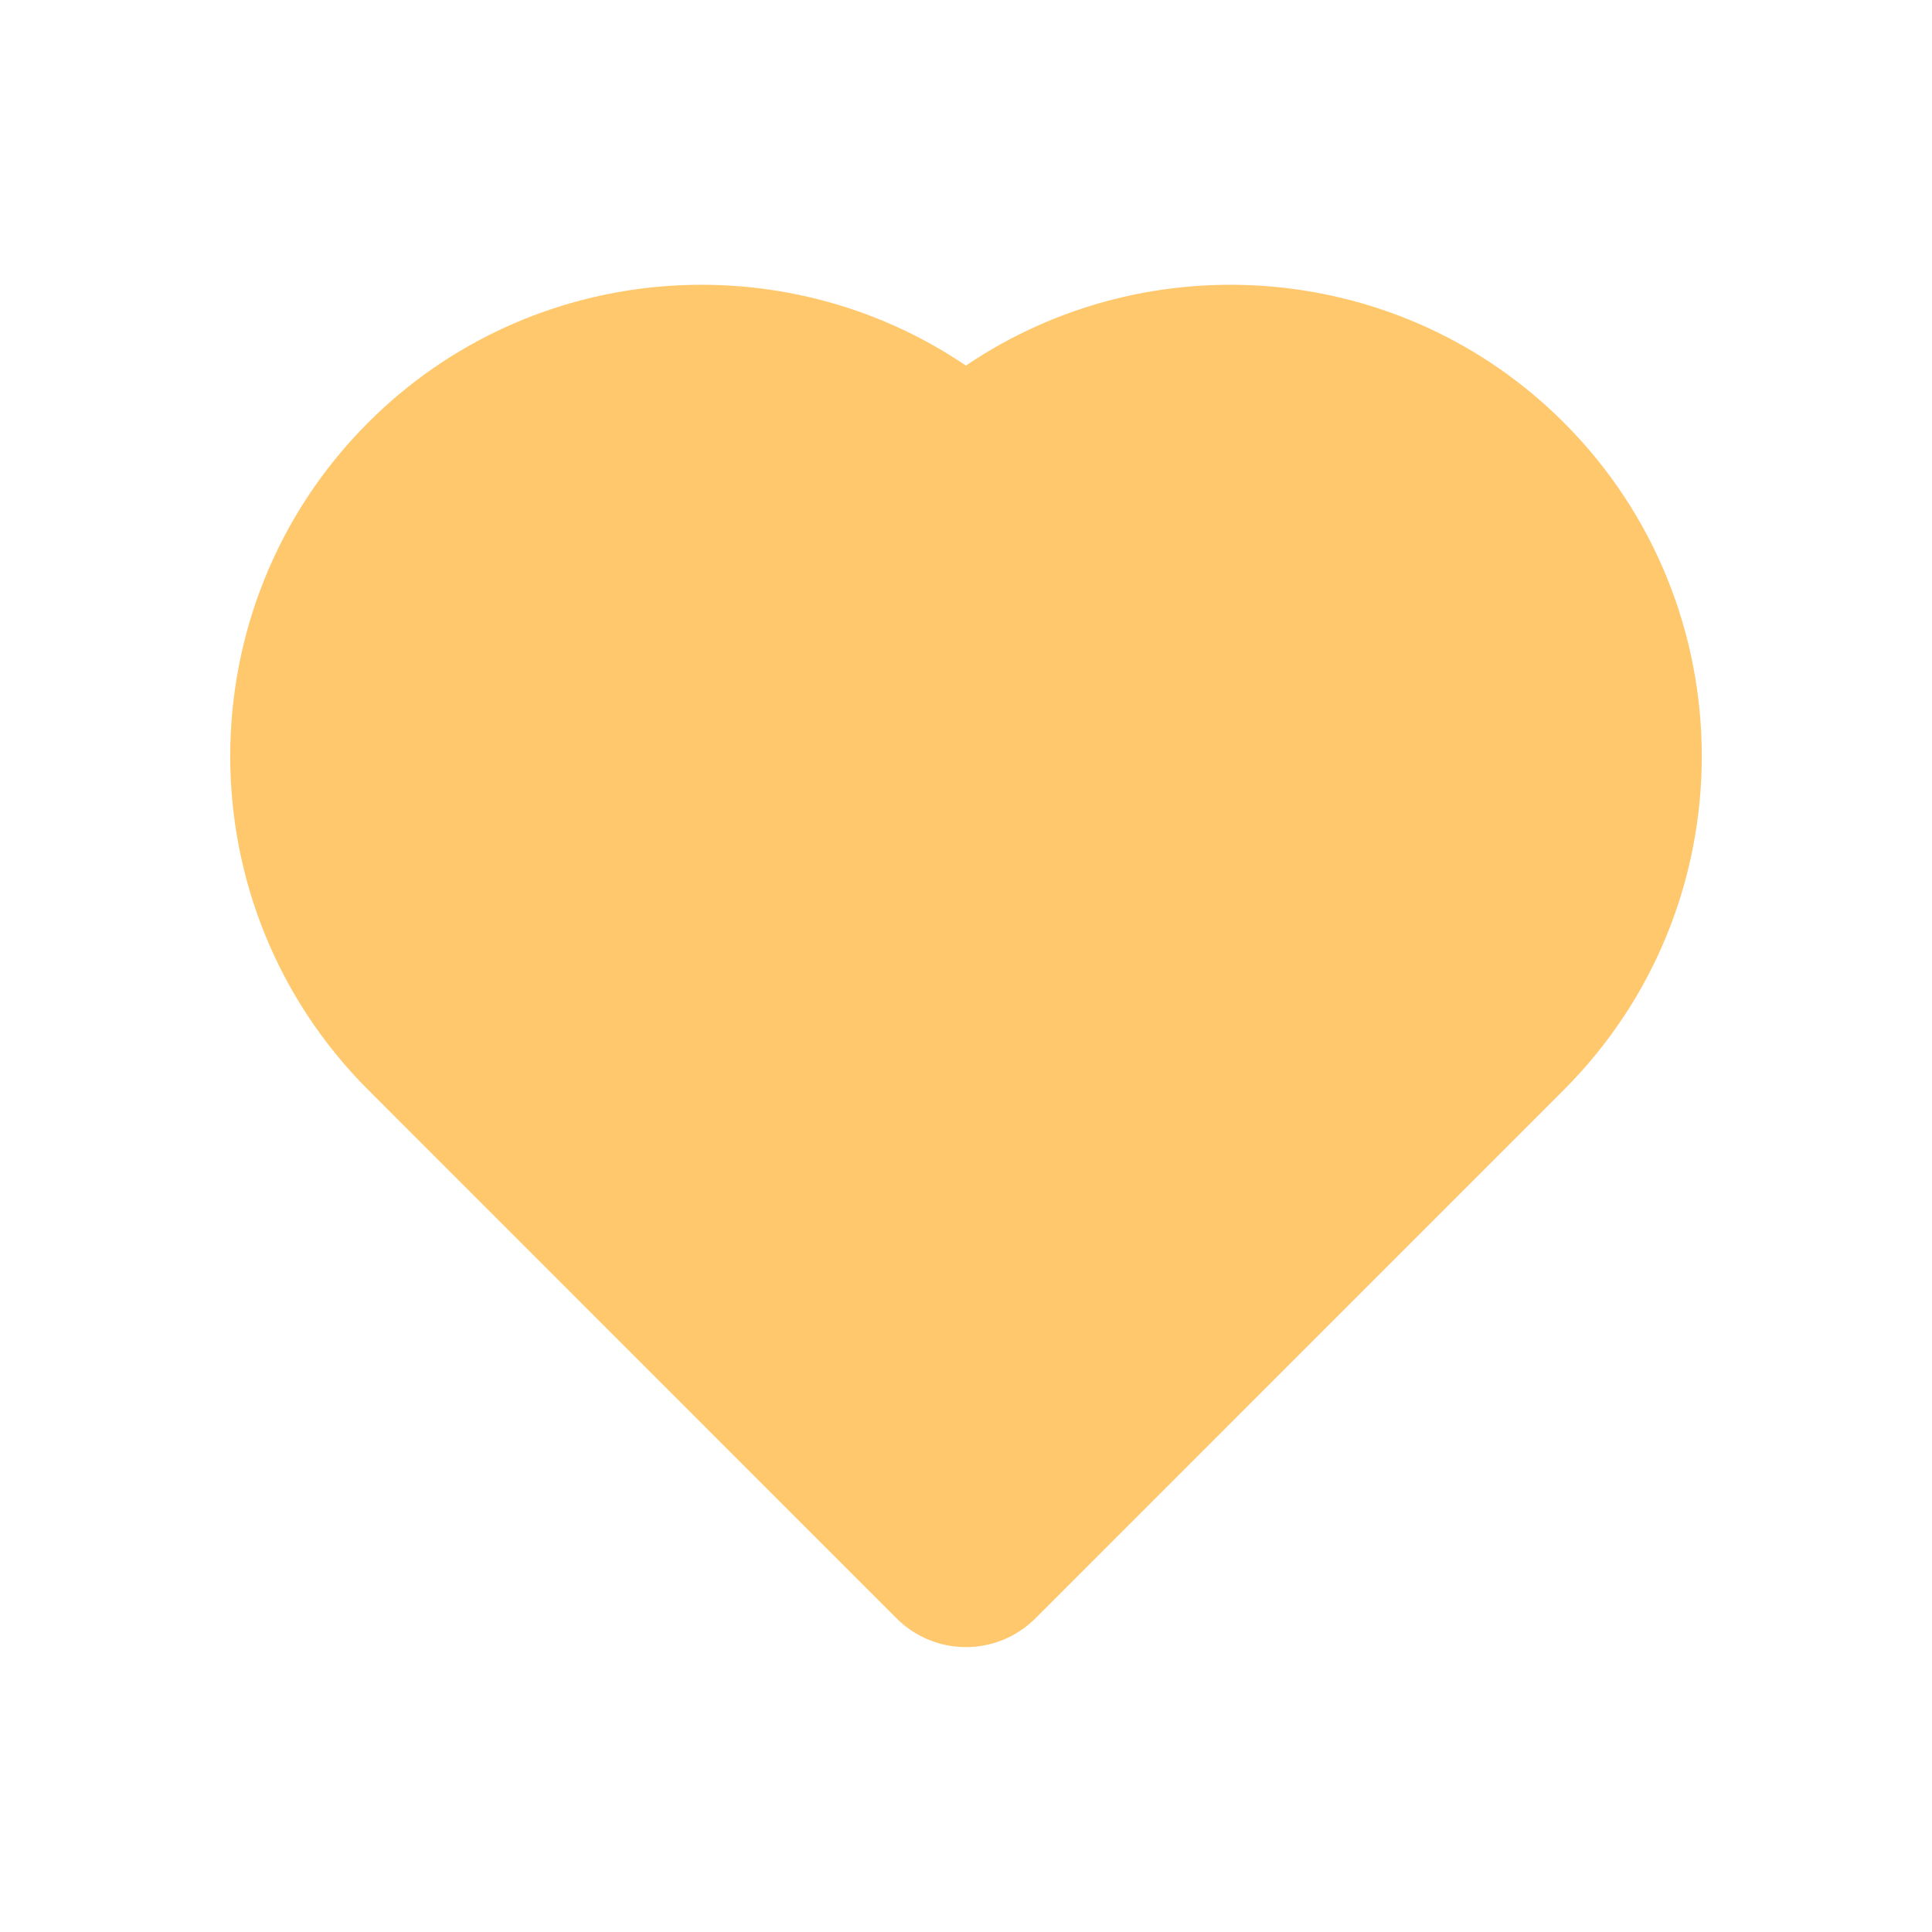
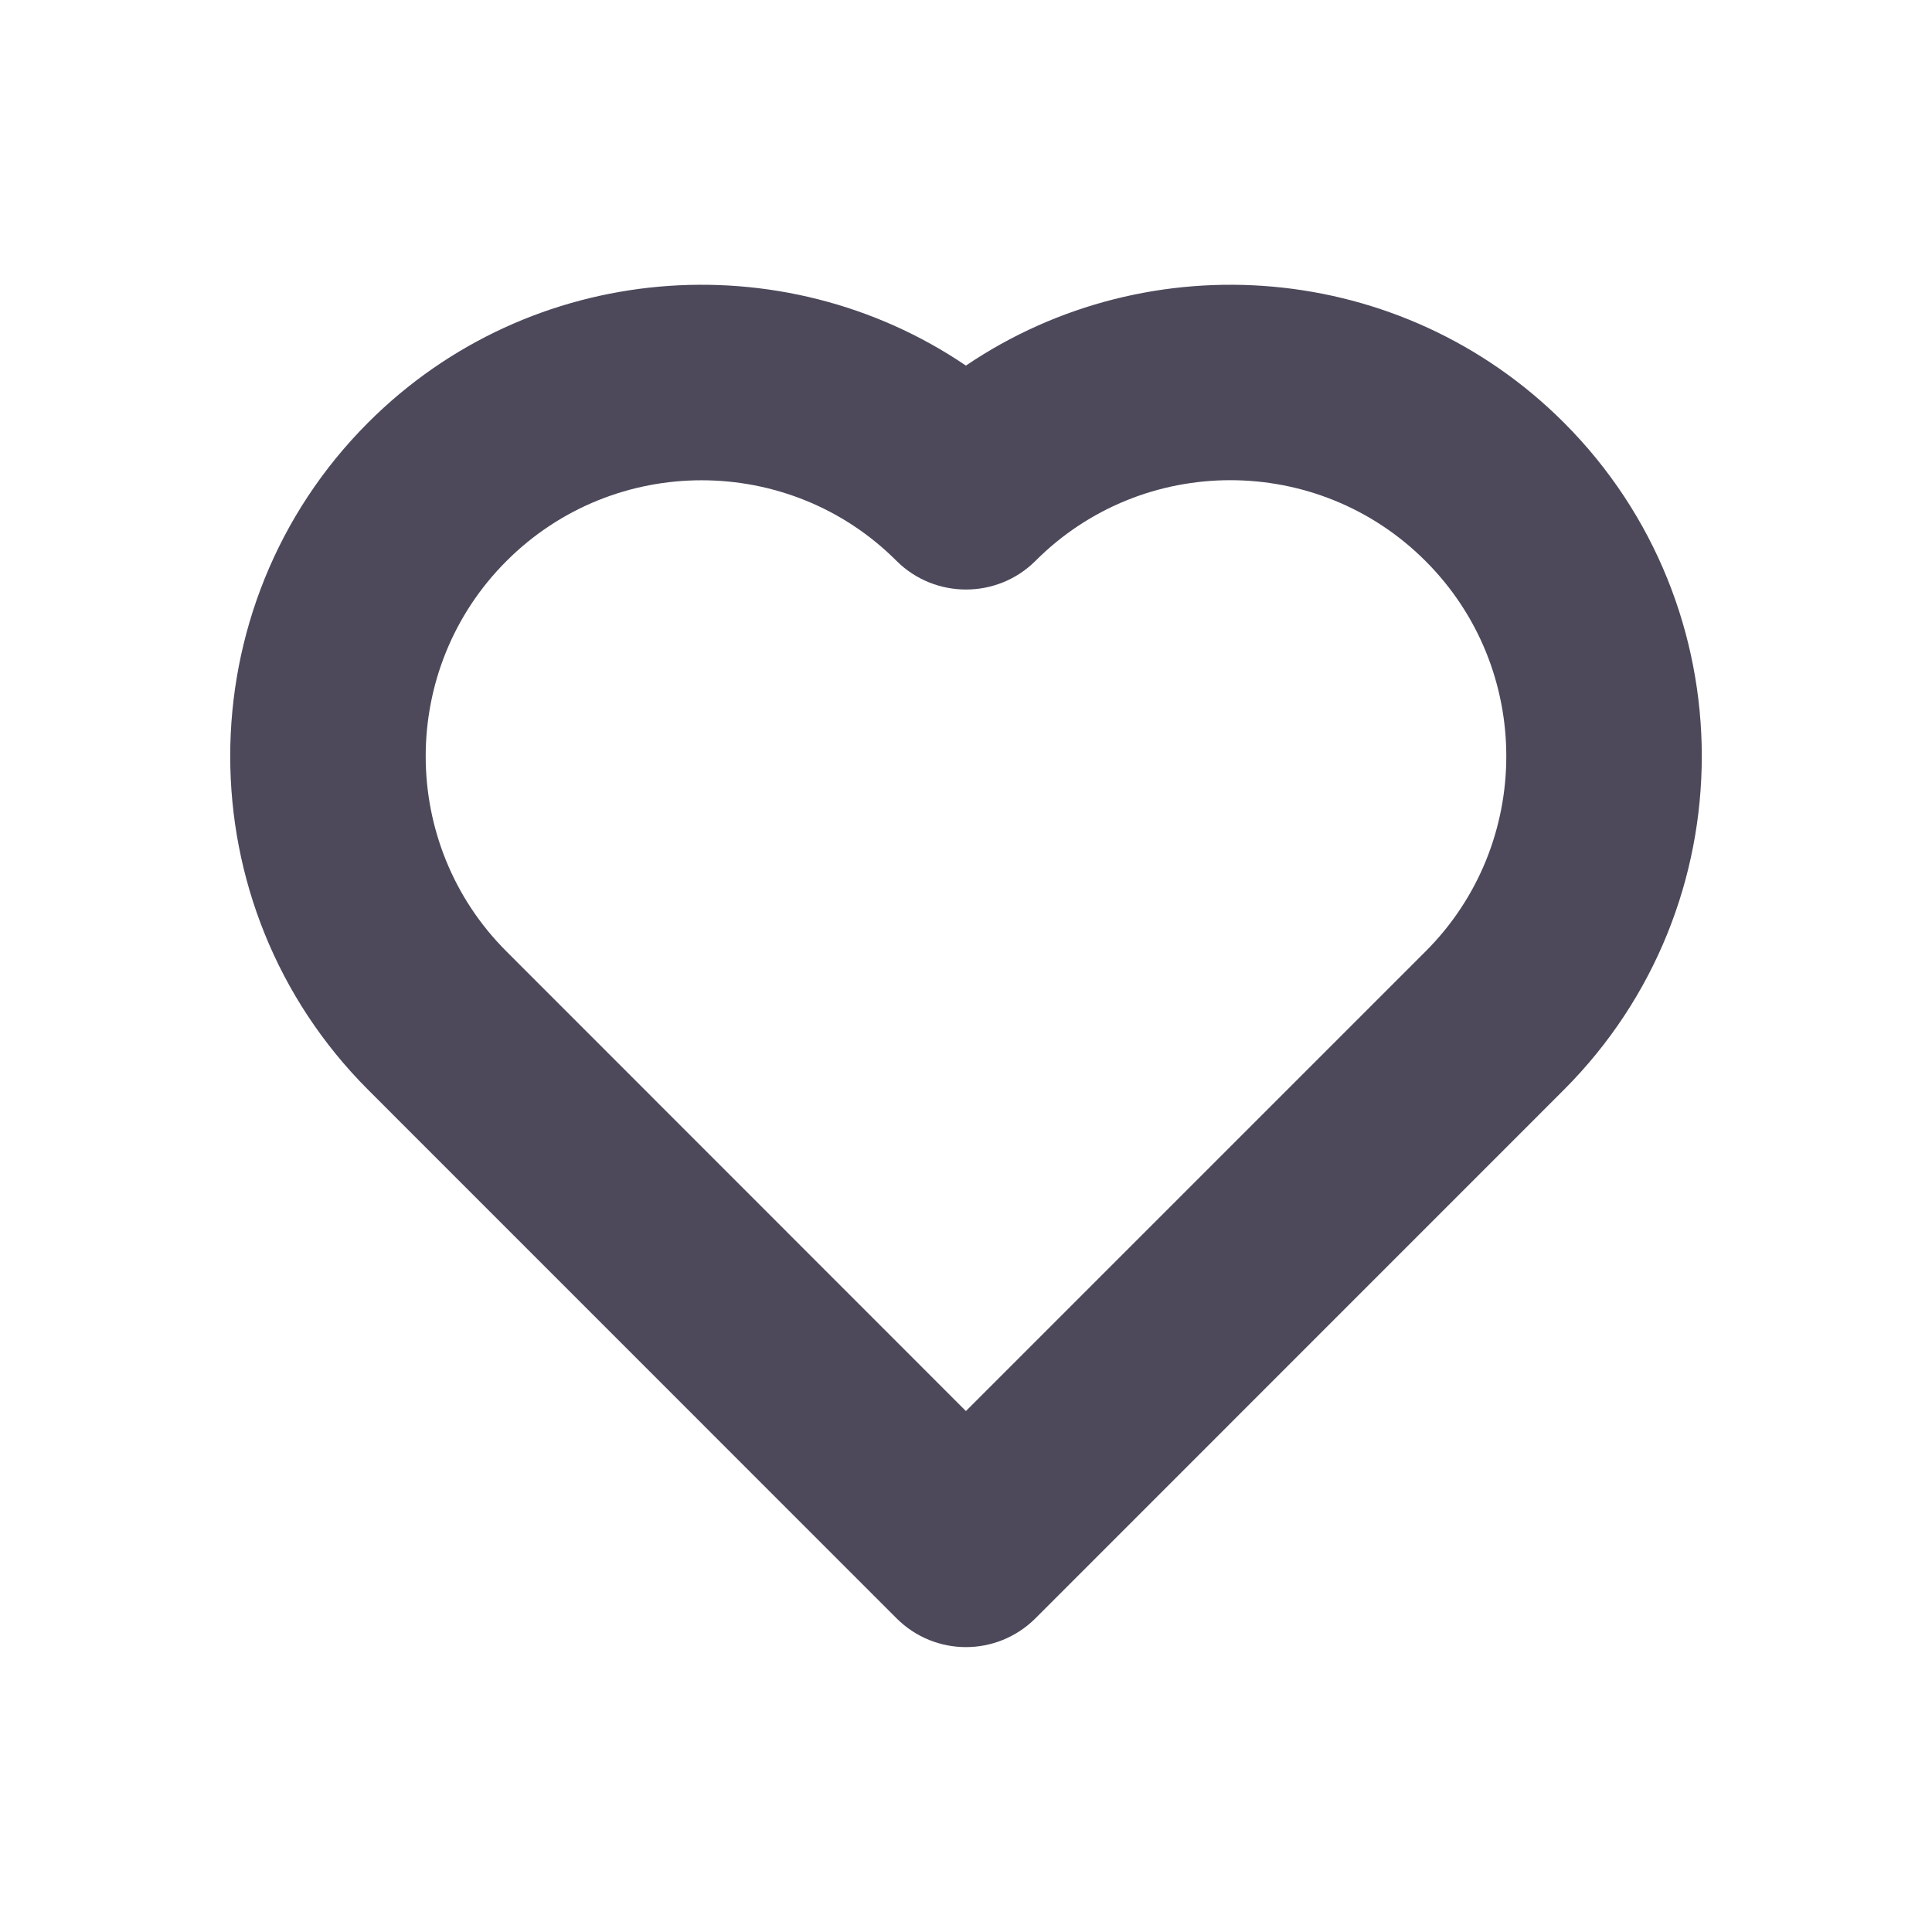
<svg xmlns="http://www.w3.org/2000/svg" width="22px" height="22px" viewBox="0 0 22 22" version="1.1">
  <g id="小程序（精简版）" stroke="none" stroke-width="1" fill="none" fill-rule="evenodd">
-     <g id="信件_收到的解答_已感谢" transform="translate(-303, -673)">
-       <g id="分组-7" transform="translate(30, 457)">
+     <g id="信件_收到的解答_未感谢" transform="translate(-108, -609)">
+       <g id="分组-7" transform="translate(30, 460)">
        <g id="分组-8">
-           <g id="分组-3" transform="translate(235, 216)">
-             <g id="分组" transform="translate(38, 0)">
-               <polygon id="Fill-1" fill="#FFFFFF" points="0 22 22 22 22 0 0 0" />
-               <path d="M10.999,18.756 C10.715,18.756 10.429,18.647 10.211,18.43 L4.192,12.41 C2.098,10.315 2.098,6.907 4.192,4.812 C6.038,2.965 8.913,2.748 10.999,4.163 C13.088,2.748 15.96,2.965 17.808,4.812 C19.902,6.907 19.902,10.315 17.808,12.41 L11.789,18.43 C11.57,18.647 11.284,18.756 10.999,18.756" id="Fill-2" fill="#FFC86D" />
+           <g id="分组-3" transform="translate(20, 146)">
+             <g id="分组-4">
+               <g id="分组" transform="translate(58, 3)">
+                 <polygon id="Fill-1" fill="#FFFFFF" points="0 22 22 22 22 0 0 0" />
+                 <path d="M7.989,5.469 C7.184,5.469 6.379,5.776 5.767,6.389 C4.541,7.614 4.541,9.609 5.767,10.834 L10.999,16.068 L16.233,10.834 C17.459,9.609 17.459,7.614 16.233,6.389 C15.007,5.161 13.012,5.161 11.789,6.389 C11.353,6.821 10.647,6.821 10.211,6.389 C9.6,5.776 8.795,5.469 7.989,5.469 M10.211,18.43 L4.192,12.41 C2.098,10.315 2.098,6.907 4.192,4.812 C6.038,2.965 8.913,2.748 10.999,4.163 C13.088,2.748 15.96,2.965 17.808,4.812 C19.902,6.907 19.902,10.315 17.808,12.41 L11.789,18.43 C11.57,18.647 11.284,18.756 10.999,18.756 C10.715,18.756 10.429,18.647 10.211,18.43 Z" id="Fill-2" fill="#4D495B" />
+               </g>
            </g>
          </g>
        </g>
      </g>
    </g>
  </g>
</svg>
